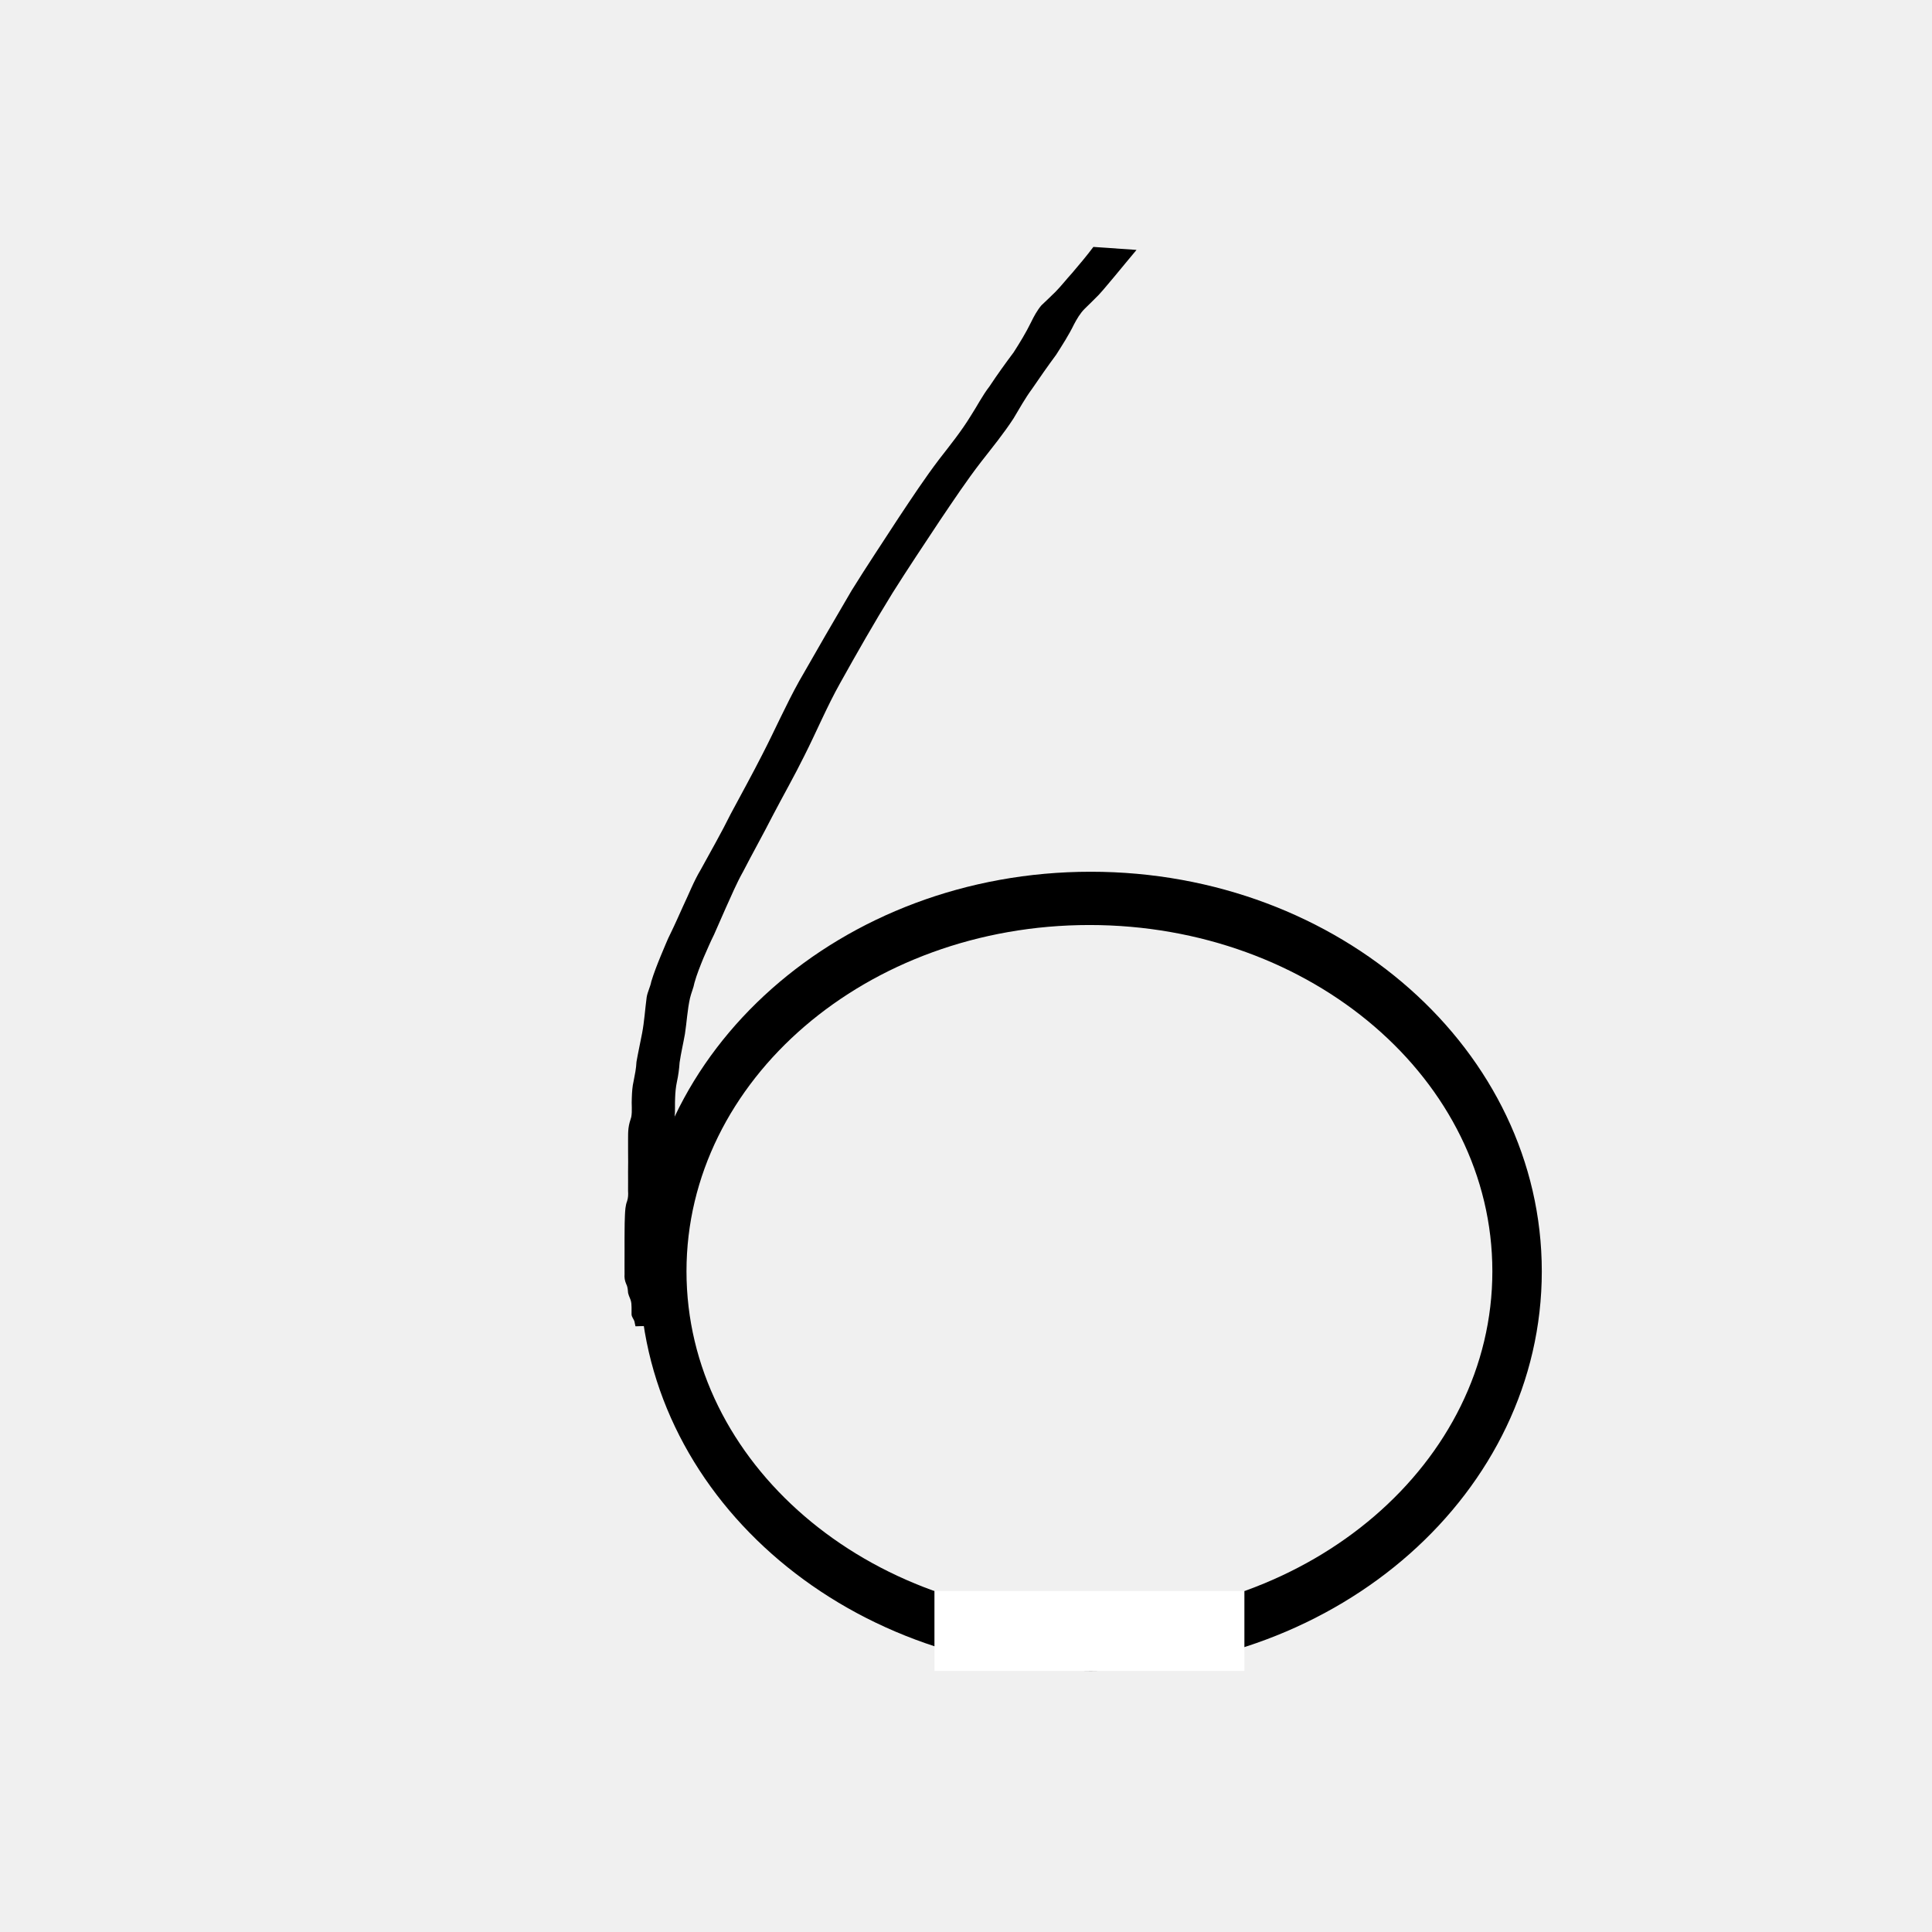
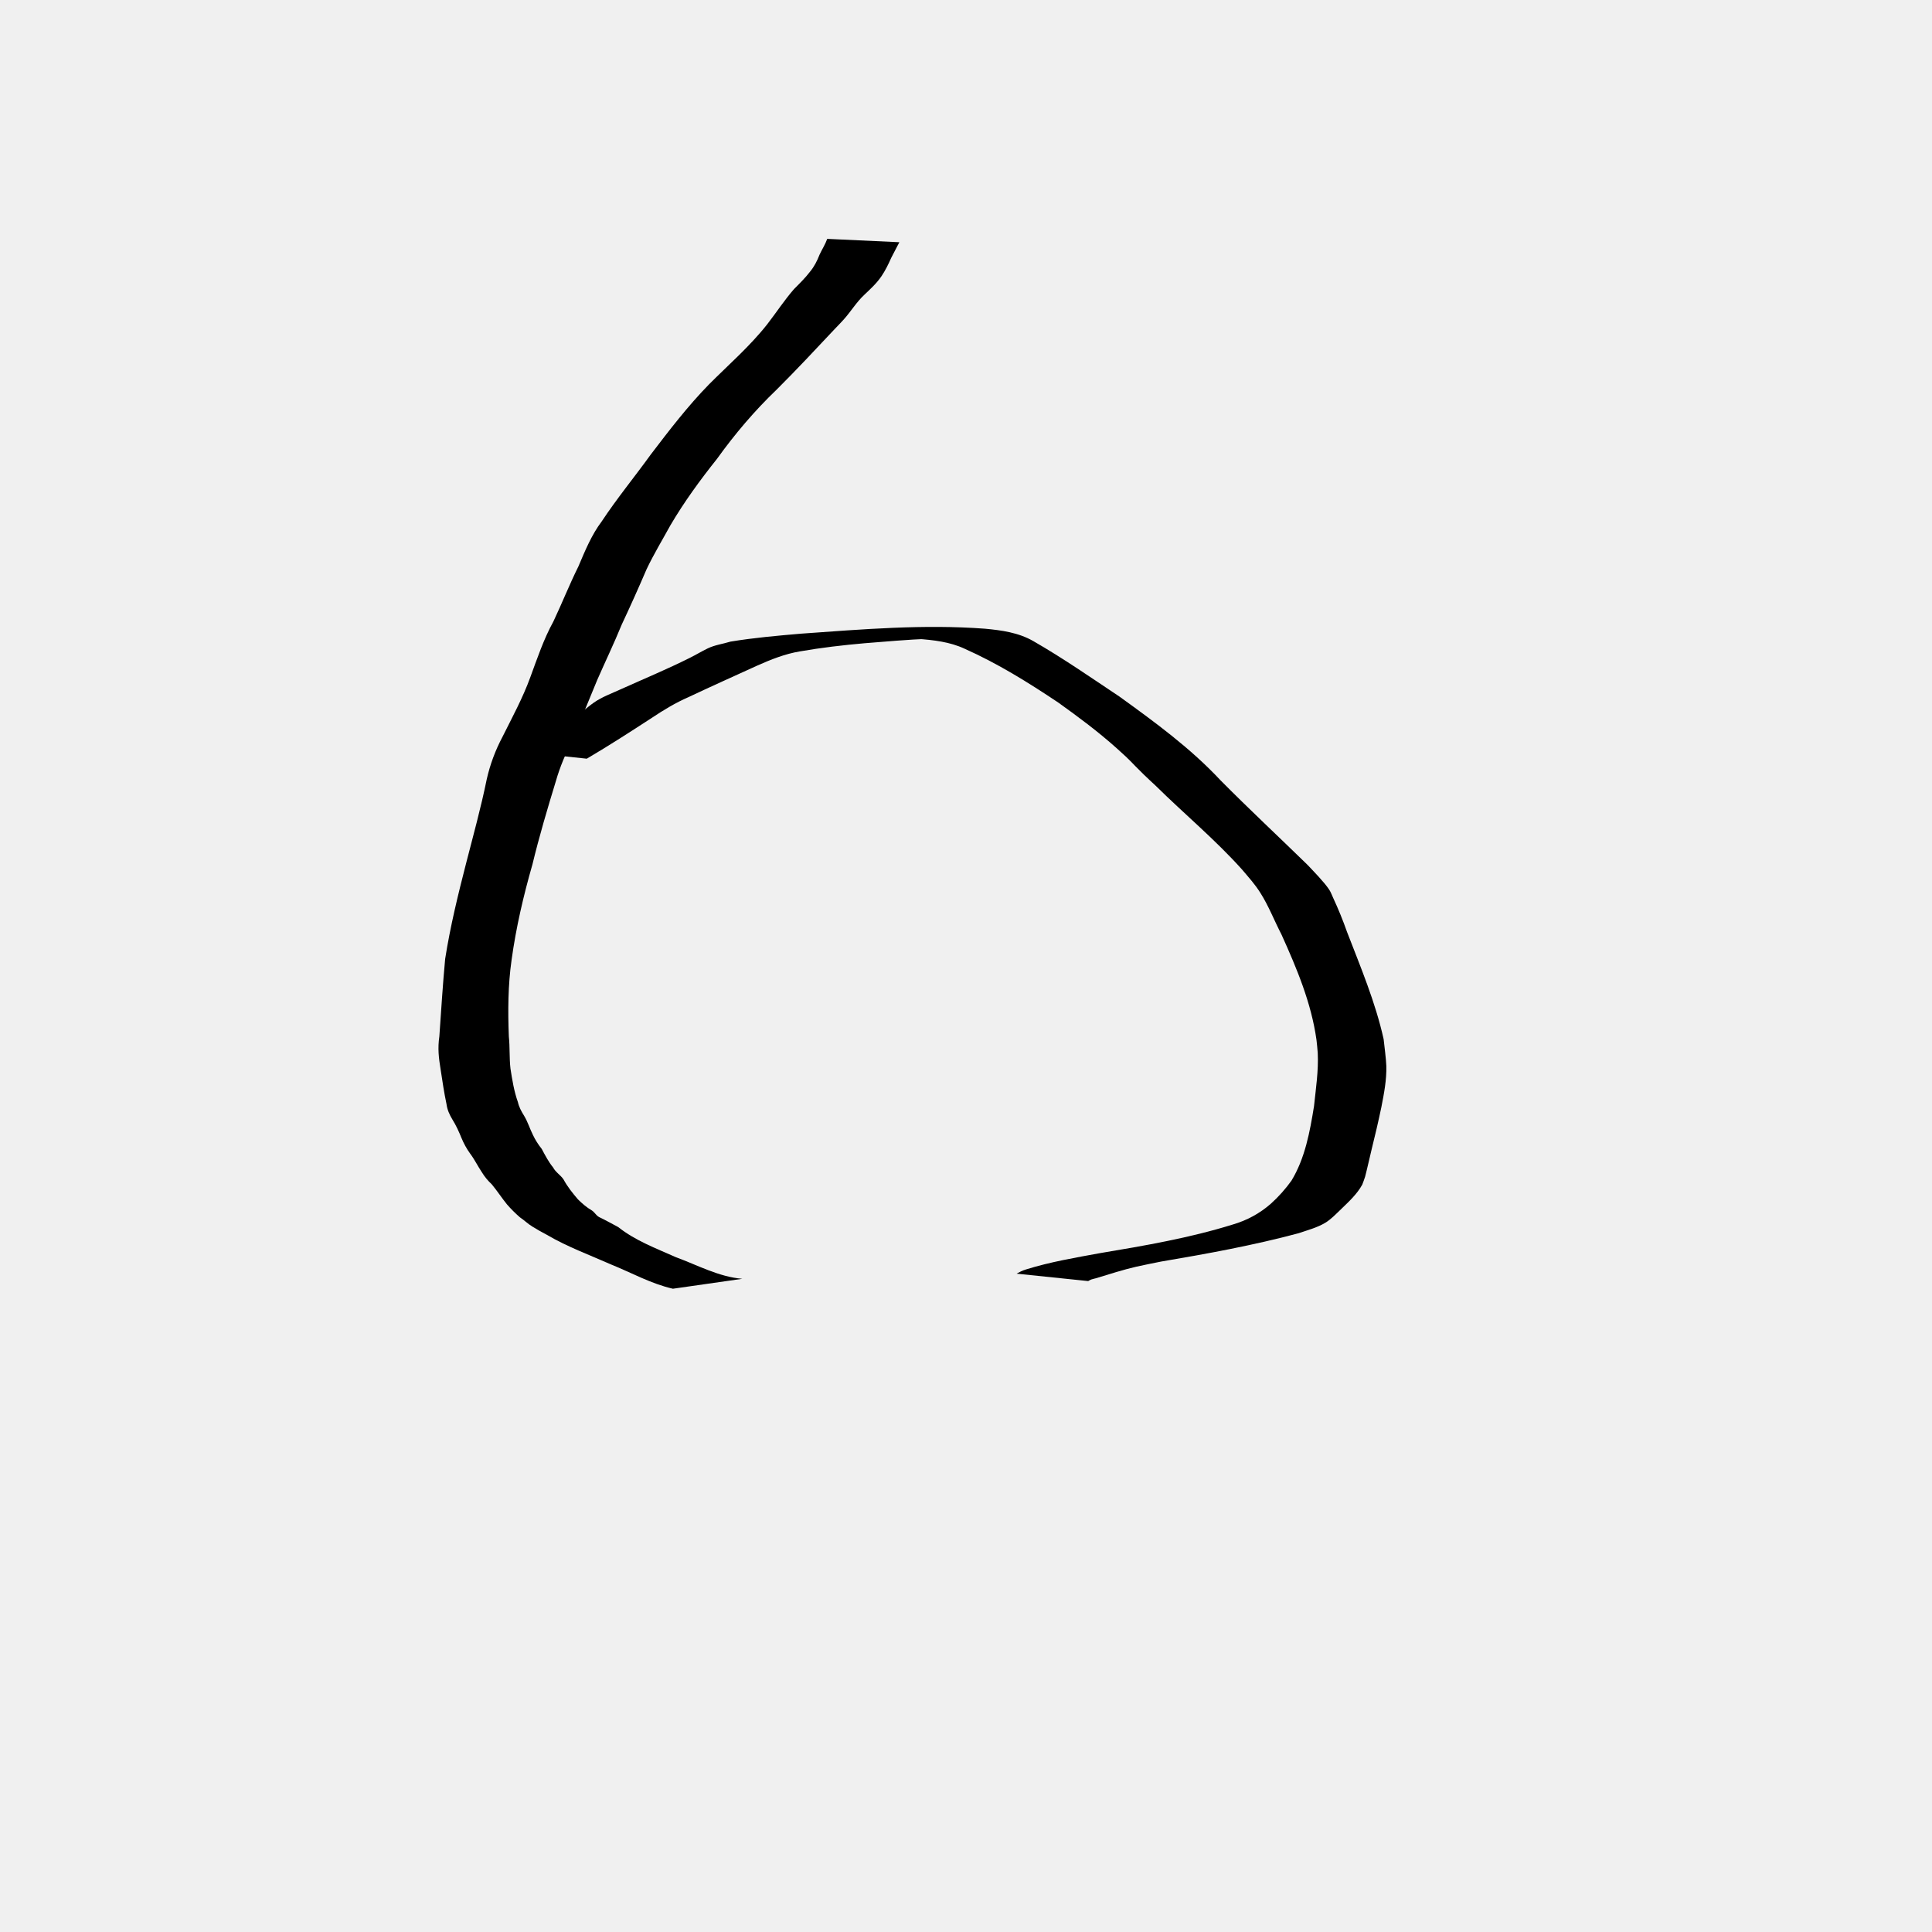
<svg xmlns="http://www.w3.org/2000/svg" width="1000" height="1000" viewBox="0 0 264.583 264.583" version="1.1" id="svg1">
  <defs id="defs1" />
-   <g id="layer1" transform="matrix(0,-0.5515151,0.6833706,0,60.47176,247.0648)">
-     <path id="path8" style="fill:#000000;stroke:none;stroke-width:5.165" d="m 132.292,39.687 a 99.219,90.399 0 0 0 -99.219,90.399 99.219,90.399 0 0 0 99.219,90.4 99.219,90.399 0 0 0 99.219,-90.4 99.219,90.399 0 0 0 -99.219,-90.399 z m 0,9.395 a 85.99,80.748 0 0 1 85.99,80.748 85.99,80.748 0 0 1 -85.99,80.749 85.99,80.748 0 0 1 -85.99,-80.749 85.99,80.748 0 0 1 85.99,-80.748 z" />
-   </g>
-   <rect style="fill:#ffffff;stroke:none;stroke-width:2.79" id="rect1" width="10.944" height="42.447" x="-228.825" y="127.971" transform="rotate(-90)" />
-   <path style="fill:#000000;stroke-width:5.165" id="path1" d="m 149.736,33.814 c -0.922,1.235 -1.917,2.406 -2.914,3.58 -0.775,0.843 -1.469,1.751 -2.272,2.567 -0.625,0.634 -1.288,1.229 -1.926,1.849 -0.587,0.69 -1.043,1.535 -1.442,2.359 -0.693,1.414 -1.516,2.758 -2.365,4.082 -1.142,1.528 -2.255,3.072 -3.307,4.663 -0.984,1.274 -1.706,2.718 -2.58,4.06 -1.27,2.073 -2.798,3.976 -4.29,5.893 -1.982,2.607 -3.78,5.339 -5.593,8.064 -2.146,3.315 -4.352,6.595 -6.43,9.954 -2.414,4.116 -4.81,8.243 -7.17,12.391 -1.811,3.252 -3.305,6.664 -5.008,9.971 -1.412,2.777 -2.915,5.504 -4.386,8.25 -1.271,2.572 -2.702,5.058 -4.075,7.575 -0.975,1.62 -1.643,3.385 -2.457,5.083 -0.544,1.189 -1.061,2.394 -1.639,3.568 -0.534,1.034 -0.928,2.128 -1.397,3.193 -0.472,1.151 -0.928,2.308 -1.291,3.499 -0.138,0.747 -0.513,1.407 -0.634,2.155 -0.222,1.647 -0.314,3.302 -0.627,4.936 -0.248,1.306 -0.539,2.602 -0.769,3.911 -0.037,0.897 -0.22,1.758 -0.39,2.633 -0.179,0.749 -0.22,1.514 -0.249,2.28 -0.061,0.878 0.083,1.77 -0.073,2.638 -0.166,0.505 -0.316,1.012 -0.381,1.541 -0.055,0.477 -0.058,0.959 -0.057,1.438 0.01,0.519 -0.002,1.039 2.64e-4,1.558 0.002,0.543 0.006,1.085 0.009,1.628 -0.002,0.446 -0.014,0.892 -0.011,1.338 0.007,0.435 -0.001,0.869 0.003,1.304 -0.002,0.443 0.004,0.886 -0.003,1.328 0.033,0.482 0.016,0.921 -0.128,1.379 -0.245,0.627 -0.27,1.308 -0.303,1.973 -0.039,0.703 -0.035,1.407 -0.044,2.111 -0.008,0.41 -0.006,0.82 -0.008,1.23 0.009,0.406 -7.94e-4,0.812 0.003,1.218 -5.29e-4,0.386 7.93e-4,0.771 -0.002,1.157 0.001,0.372 0.004,0.744 -0.003,1.116 0.002,0.396 0.007,0.792 0.005,1.188 -0.038,0.48 0.026,0.91 0.218,1.351 0.168,0.309 0.212,0.655 0.245,1 -7.94e-4,0.433 0.235,0.81 0.369,1.21 0.107,0.319 0.12,0.655 0.125,0.988 0.006,0.337 0.007,0.674 5.29e-4,1.011 0.037,0.346 0.289,0.603 0.395,0.924 0.051,0.227 0.082,0.451 0.143,0.676 0,0 5.96,-0.194 5.96,-0.194 v 0 c -0.099,-0.209 -0.069,-0.431 -0.133,-0.652 -0.046,-0.175 -0.183,-0.762 -0.389,-0.752 -0.004,-0.344 0.001,-0.688 -0.004,-1.032 -0.017,-0.387 -0.017,-0.782 -0.132,-1.155 -0.113,-0.364 -0.325,-0.696 -0.366,-1.072 -0.027,-0.42 -0.095,-0.838 -0.249,-1.232 -0.209,-0.351 -0.264,-0.657 -0.218,-1.072 -0.002,-0.396 0.004,-0.792 0.005,-1.188 -0.006,-0.372 -0.004,-0.744 -0.003,-1.116 -0.002,-0.386 -0.001,-0.771 -0.002,-1.157 0.004,-0.406 -0.006,-0.813 0.002,-1.219 -0.004,-0.409 -0.005,-0.819 -0.013,-1.228 -0.008,-0.693 -0.004,-1.385 0.025,-2.077 0.041,-0.623 0.096,-1.244 0.323,-1.832 0.15,-0.513 0.162,-1.021 0.146,-1.554 -0.007,-0.443 -0.001,-0.885 -0.003,-1.328 0.004,-0.435 -0.004,-0.869 0.003,-1.304 0.004,-0.446 -0.009,-0.892 -0.011,-1.338 0.002,-0.543 0.007,-1.086 0.007,-1.629 7.94e-4,-0.518 -0.015,-1.036 -0.004,-1.554 0.006,-0.453 0.002,-0.908 0.057,-1.359 0.081,-0.522 0.245,-1.021 0.352,-1.537 0.104,-0.895 0.025,-1.802 0.075,-2.701 0.025,-0.732 0.09,-1.463 0.242,-2.181 0.194,-0.881 0.312,-1.759 0.372,-2.66 0.19,-1.312 0.5,-2.6 0.729,-3.905 0.255,-1.639 0.332,-3.303 0.697,-4.924 0.164,-0.711 0.479,-1.379 0.61,-2.1 0.329,-1.171 0.79,-2.298 1.246,-3.424 0.47,-1.064 0.92,-2.136 1.439,-3.177 0.532,-1.187 1.045,-2.383 1.572,-3.572 0.776,-1.7 1.489,-3.425 2.409,-5.056 1.308,-2.542 2.712,-5.032 4.009,-7.579 1.442,-2.76 2.985,-5.466 4.365,-8.259 1.67,-3.3 3.09,-6.723 4.901,-9.953 2.321,-4.163 4.682,-8.31 7.188,-12.364 2.108,-3.345 4.308,-6.635 6.491,-9.932 1.831,-2.708 3.636,-5.433 5.637,-8.021 1.518,-1.95 3.091,-3.87 4.438,-5.944 0.819,-1.364 1.587,-2.761 2.535,-4.044 1.074,-1.579 2.168,-3.14 3.303,-4.677 0.859,-1.351 1.73,-2.697 2.433,-4.138 0.405,-0.767 0.855,-1.542 1.473,-2.158 0.64,-0.616 1.27,-1.244 1.896,-1.874 0.781,-0.836 1.482,-1.742 2.231,-2.606 1.001,-1.186 1.966,-2.4 2.972,-3.58 z" />
+   <path style="fill:#000000;stroke-width:26.458" id="path6" d="m 113.286,32.713 c -0.268,0.759 -0.708,1.43 -1.048,2.159 -0.332,0.858 -0.717,1.615 -1.302,2.329 -0.655,0.858 -1.426,1.614 -2.189,2.379 -1.334,1.531 -2.442,3.236 -3.686,4.84 -2.369,3.005 -5.267,5.512 -7.957,8.211 -2.919,2.986 -5.458,6.303 -7.986,9.618 -2.21,3.063 -4.618,5.987 -6.702,9.138 -1.416,1.88 -2.289,4.031 -3.202,6.177 -1.231,2.479 -2.247,5.052 -3.431,7.552 -1.337,2.429 -2.205,5.046 -3.161,7.637 -1.027,2.828 -2.469,5.47 -3.806,8.154 -0.97,1.827 -1.701,3.783 -2.156,5.799 -0.783,3.854 -1.832,7.645 -2.811,11.453 -1.12,4.356 -2.191,8.722 -2.887,13.169 -0.328,3.53 -0.545,7.071 -0.794,10.608 -0.241,1.633 -0.086,2.934 0.178,4.549 0.243,1.579 0.468,3.156 0.802,4.719 0.104,0.782 0.408,1.452 0.813,2.118 0.499,0.795 0.884,1.65 1.235,2.517 0.312,0.754 0.707,1.475 1.183,2.137 0.605,0.797 1.034,1.7 1.592,2.53 0.381,0.634 0.846,1.193 1.385,1.696 0.728,0.88 1.347,1.84 2.066,2.728 0.549,0.636 1.147,1.226 1.779,1.778 0.6,0.398 1.1,0.906 1.718,1.278 0.648,0.407 1.315,0.772 1.99,1.129 2.787,1.64 5.85,2.753 8.801,4.063 2.8,1.131 5.48,2.641 8.444,3.31 0,0 9.502,-1.359 9.502,-1.359 v 0 c -3.211,-0.262 -6.144,-1.877 -9.124,-2.971 -2.684,-1.2 -5.538,-2.259 -7.859,-4.107 -0.681,-0.357 -1.324,-0.73 -2.013,-1.074 -0.232,-0.137 -0.496,-0.217 -0.72,-0.367 -0.332,-0.221 -0.544,-0.623 -0.884,-0.84 -0.713,-0.414 -1.319,-0.938 -1.904,-1.515 -0.733,-0.857 -1.446,-1.742 -1.981,-2.74 -0.411,-0.604 -1.076,-0.974 -1.423,-1.631 -0.639,-0.788 -1.084,-1.653 -1.56,-2.544 -0.471,-0.587 -0.887,-1.236 -1.205,-1.915 -0.437,-0.868 -0.71,-1.81 -1.222,-2.646 -0.363,-0.579 -0.684,-1.172 -0.834,-1.846 -0.53,-1.483 -0.776,-3.03 -1.018,-4.583 -0.171,-1.461 -0.068,-2.934 -0.224,-4.4 -0.136,-3.502 -0.121,-7.012 0.375,-10.49 0.61,-4.435 1.622,-8.777 2.856,-13.08 0.932,-3.855 2.06,-7.646 3.219,-11.438 0.555,-1.95 1.364,-3.793 2.24,-5.62 1.168,-2.727 2.293,-5.473 3.42,-8.217 1.108,-2.531 2.309,-5.016 3.351,-7.575 1.18,-2.504 2.308,-5.028 3.401,-7.571 0.985,-2.075 2.173,-4.033 3.278,-6.046 1.876,-3.191 4.068,-6.192 6.374,-9.085 2.434,-3.386 5.142,-6.585 8.159,-9.469 2.71,-2.701 5.319,-5.492 7.937,-8.281 0.415,-0.438 0.841,-0.866 1.244,-1.315 0.992,-1.104 1.756,-2.4 2.85,-3.412 0.834,-0.793 1.679,-1.565 2.327,-2.525 0.531,-0.788 0.944,-1.625 1.325,-2.495 0.388,-0.713 0.732,-1.449 1.124,-2.159 z" />
+   <path style="fill:#000000;stroke-width:26.458" id="path7" d="m 149.026,175.44 c 0.138,-0.071 0.268,-0.161 0.413,-0.214 0.212,-0.077 0.438,-0.109 0.653,-0.174 1.845,-0.558 3.66,-1.153 5.543,-1.586 1.123,-0.258 2.257,-0.466 3.385,-0.699 6.327,-1.074 12.635,-2.22 18.836,-3.884 1.206,-0.417 2.509,-0.752 3.618,-1.414 0.801,-0.479 1.473,-1.202 2.144,-1.839 1.083,-1.058 2.214,-2.067 2.944,-3.407 0.128,-0.357 0.278,-0.707 0.384,-1.071 0.156,-0.54 0.799,-3.356 0.897,-3.751 0.475,-1.919 0.925,-3.828 1.329,-5.764 0.363,-1.856 0.734,-3.756 0.682,-5.659 -0.023,-0.833 -0.275,-2.857 -0.368,-3.666 -1.126,-5.068 -3.156,-9.867 -5.017,-14.694 -0.554,-1.578 -1.187,-3.129 -1.891,-4.645 -0.183,-0.394 -0.328,-0.811 -0.57,-1.172 -0.701,-1.045 -2.106,-2.463 -2.925,-3.34 -3.965,-3.869 -8.02,-7.647 -11.919,-11.583 -4.11,-4.404 -8.983,-7.967 -13.849,-11.477 -3.887,-2.59 -7.733,-5.266 -11.787,-7.593 -2.039,-1.178 -4.346,-1.495 -6.649,-1.709 -8.413,-0.628 -16.802,0.085 -25.182,0.68 -3.231,0.28 -6.459,0.558 -9.658,1.089 -1.032,0.318 -2.141,0.454 -3.122,0.93 -0.831,0.404 -1.622,0.884 -2.449,1.295 -3.109,1.557 -6.322,2.888 -9.49,4.315 -1.222,0.564 -2.532,1.03 -3.644,1.807 -0.528,0.369 -1.021,0.788 -1.531,1.182 -2.712,2.142 -5.696,3.88 -8.728,5.519 0,0 9.283,0.985 9.283,0.985 v 0 c 3.03,-1.782 5.977,-3.684 8.923,-5.602 1.597,-1.065 3.236,-2.057 5.001,-2.827 3.129,-1.476 6.288,-2.891 9.436,-4.328 1.881,-0.834 3.782,-1.596 5.824,-1.936 2.933,-0.513 5.892,-0.857 8.857,-1.118 2.952,-0.234 5.906,-0.499 8.865,-0.616 1.034,-0.041 4.139,-0.047 3.105,-0.068 -2.177,-0.045 -4.356,-0.039 -6.533,-0.003 -0.597,0.01 1.193,0.054 1.789,0.082 2.22,0.167 4.453,0.409 6.495,1.365 4.497,2.004 8.705,4.618 12.789,7.35 2.774,1.984 5.479,3.996 8.023,6.274 2.268,2.032 1.644,1.587 3.74,3.632 0.514,0.501 1.046,0.983 1.569,1.474 3.93,3.878 8.196,7.413 11.882,11.532 0.945,1.123 1.689,1.919 2.463,3.134 1.151,1.806 1.923,3.833 2.906,5.727 2.089,4.623 4.09,9.375 4.797,14.435 0.058,0.604 0.144,1.206 0.173,1.812 0.115,2.423 -0.258,4.846 -0.508,7.248 -0.562,3.499 -1.225,7.146 -3.088,10.214 -0.823,1.15 -1.76,2.203 -2.812,3.151 -1.541,1.353 -3.281,2.296 -5.261,2.873 -5.915,1.835 -12.016,2.884 -18.116,3.903 -3.401,0.622 -6.874,1.207 -10.184,2.243 -0.557,0.174 -0.792,0.321 -1.271,0.574 z" />
</svg>
